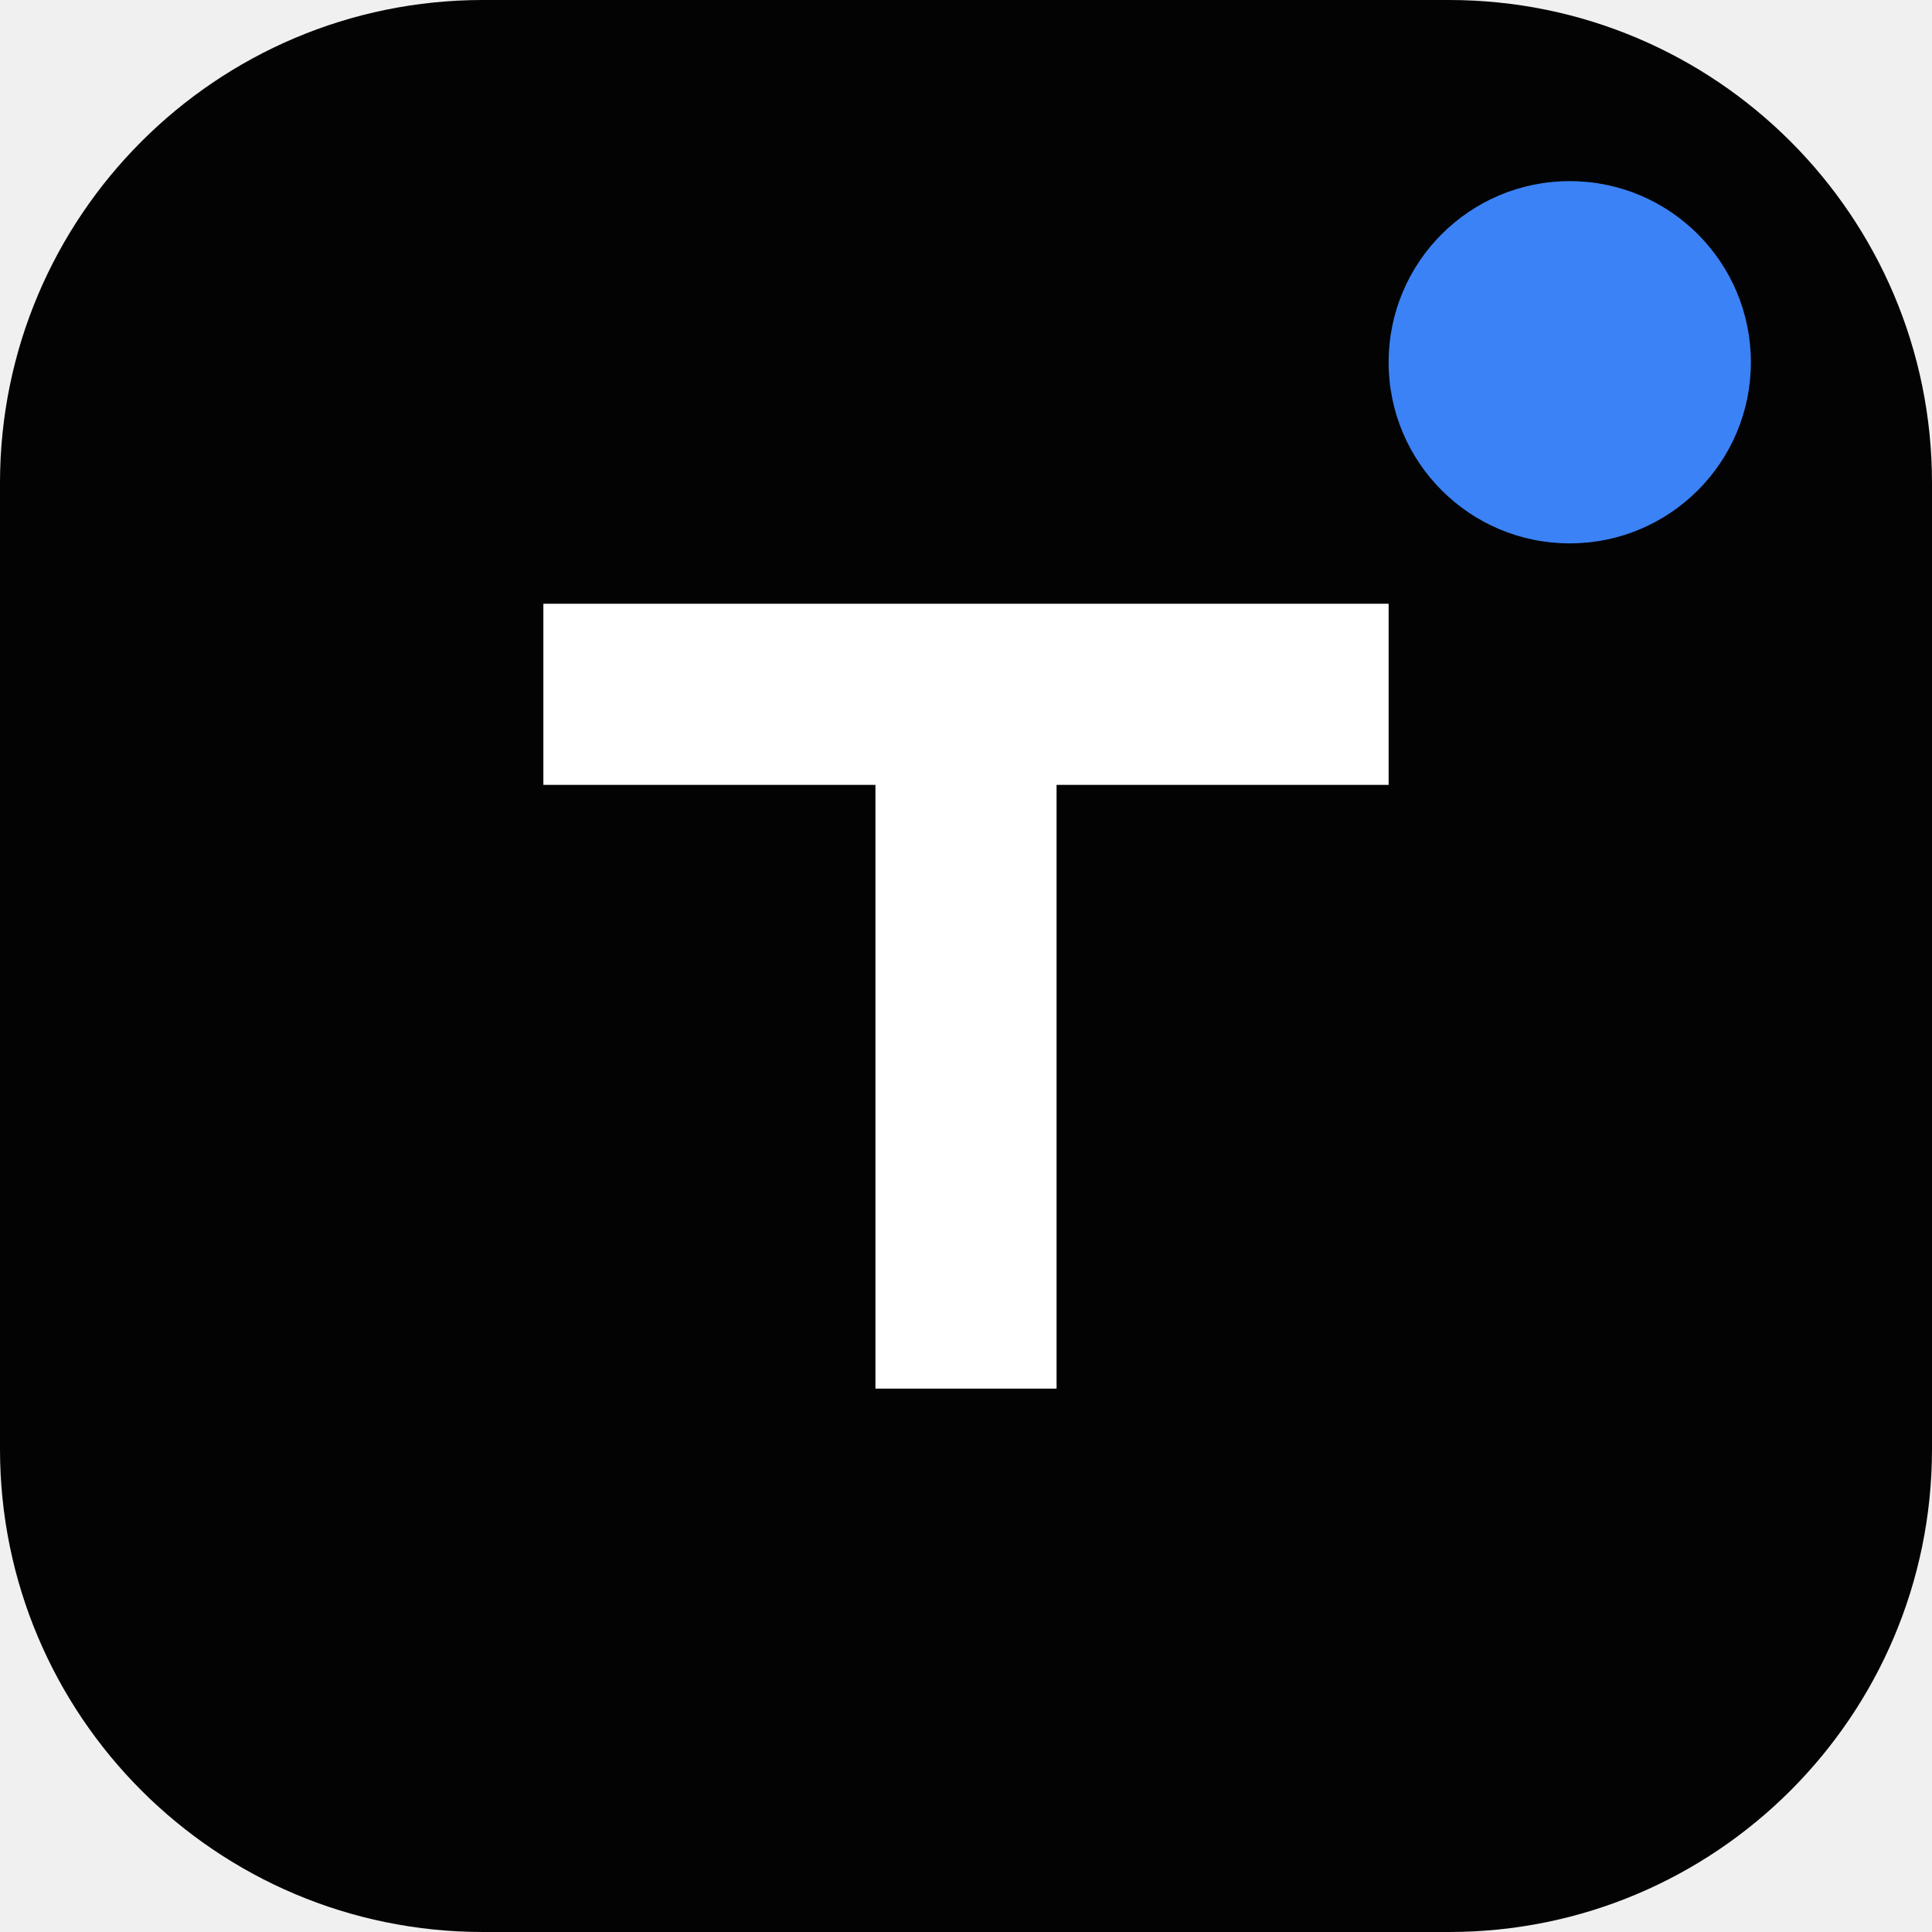
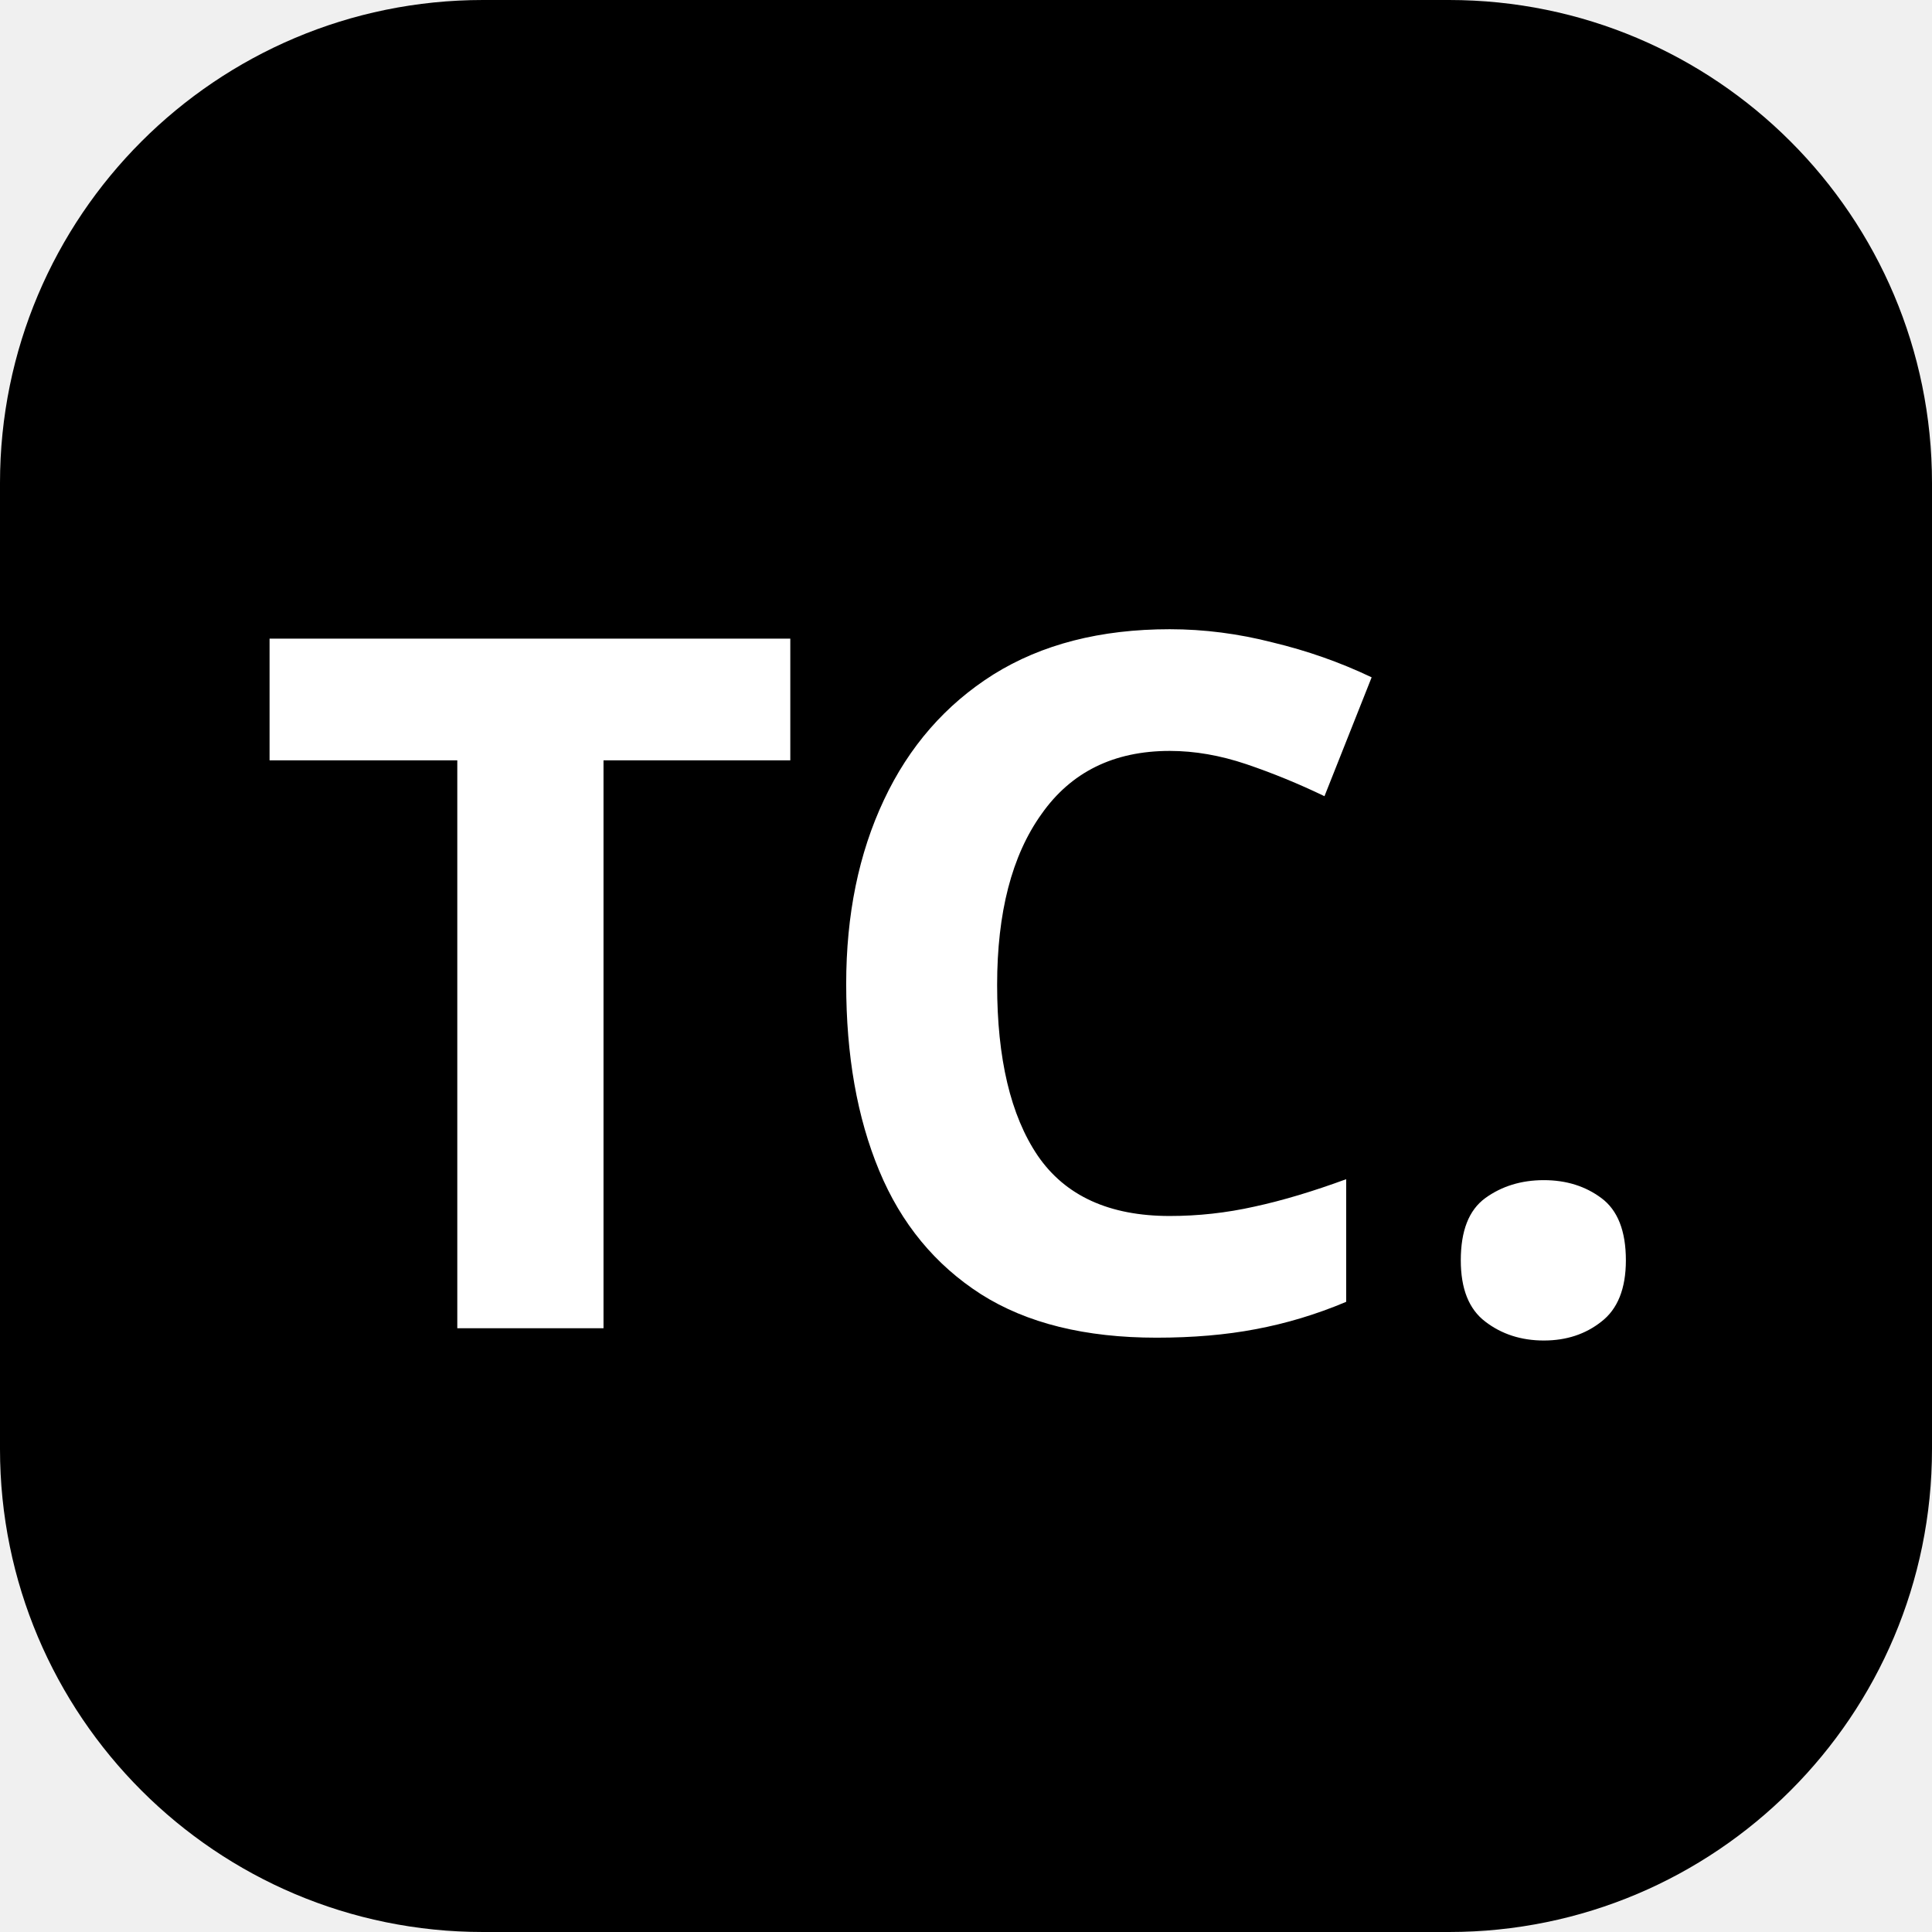
<svg xmlns="http://www.w3.org/2000/svg" width="32" height="32" viewBox="0 0 32 32" fill="none">
-   <rect width="32" height="32" rx="8" fill="#030303" />
-   <path d="M9 10H23V13H17.5V23H14.5V13H9V10Z" fill="white" />
-   <circle cx="26" cy="6" r="3" fill="#3b82f6" />
+   <rect width="32" height="32" rx="8" fill="black" />
+   <text x="16" y="22" font-family="sans-serif" font-weight="900" font-size="16" fill="white" text-anchor="middle">TC.</text>
</svg>
